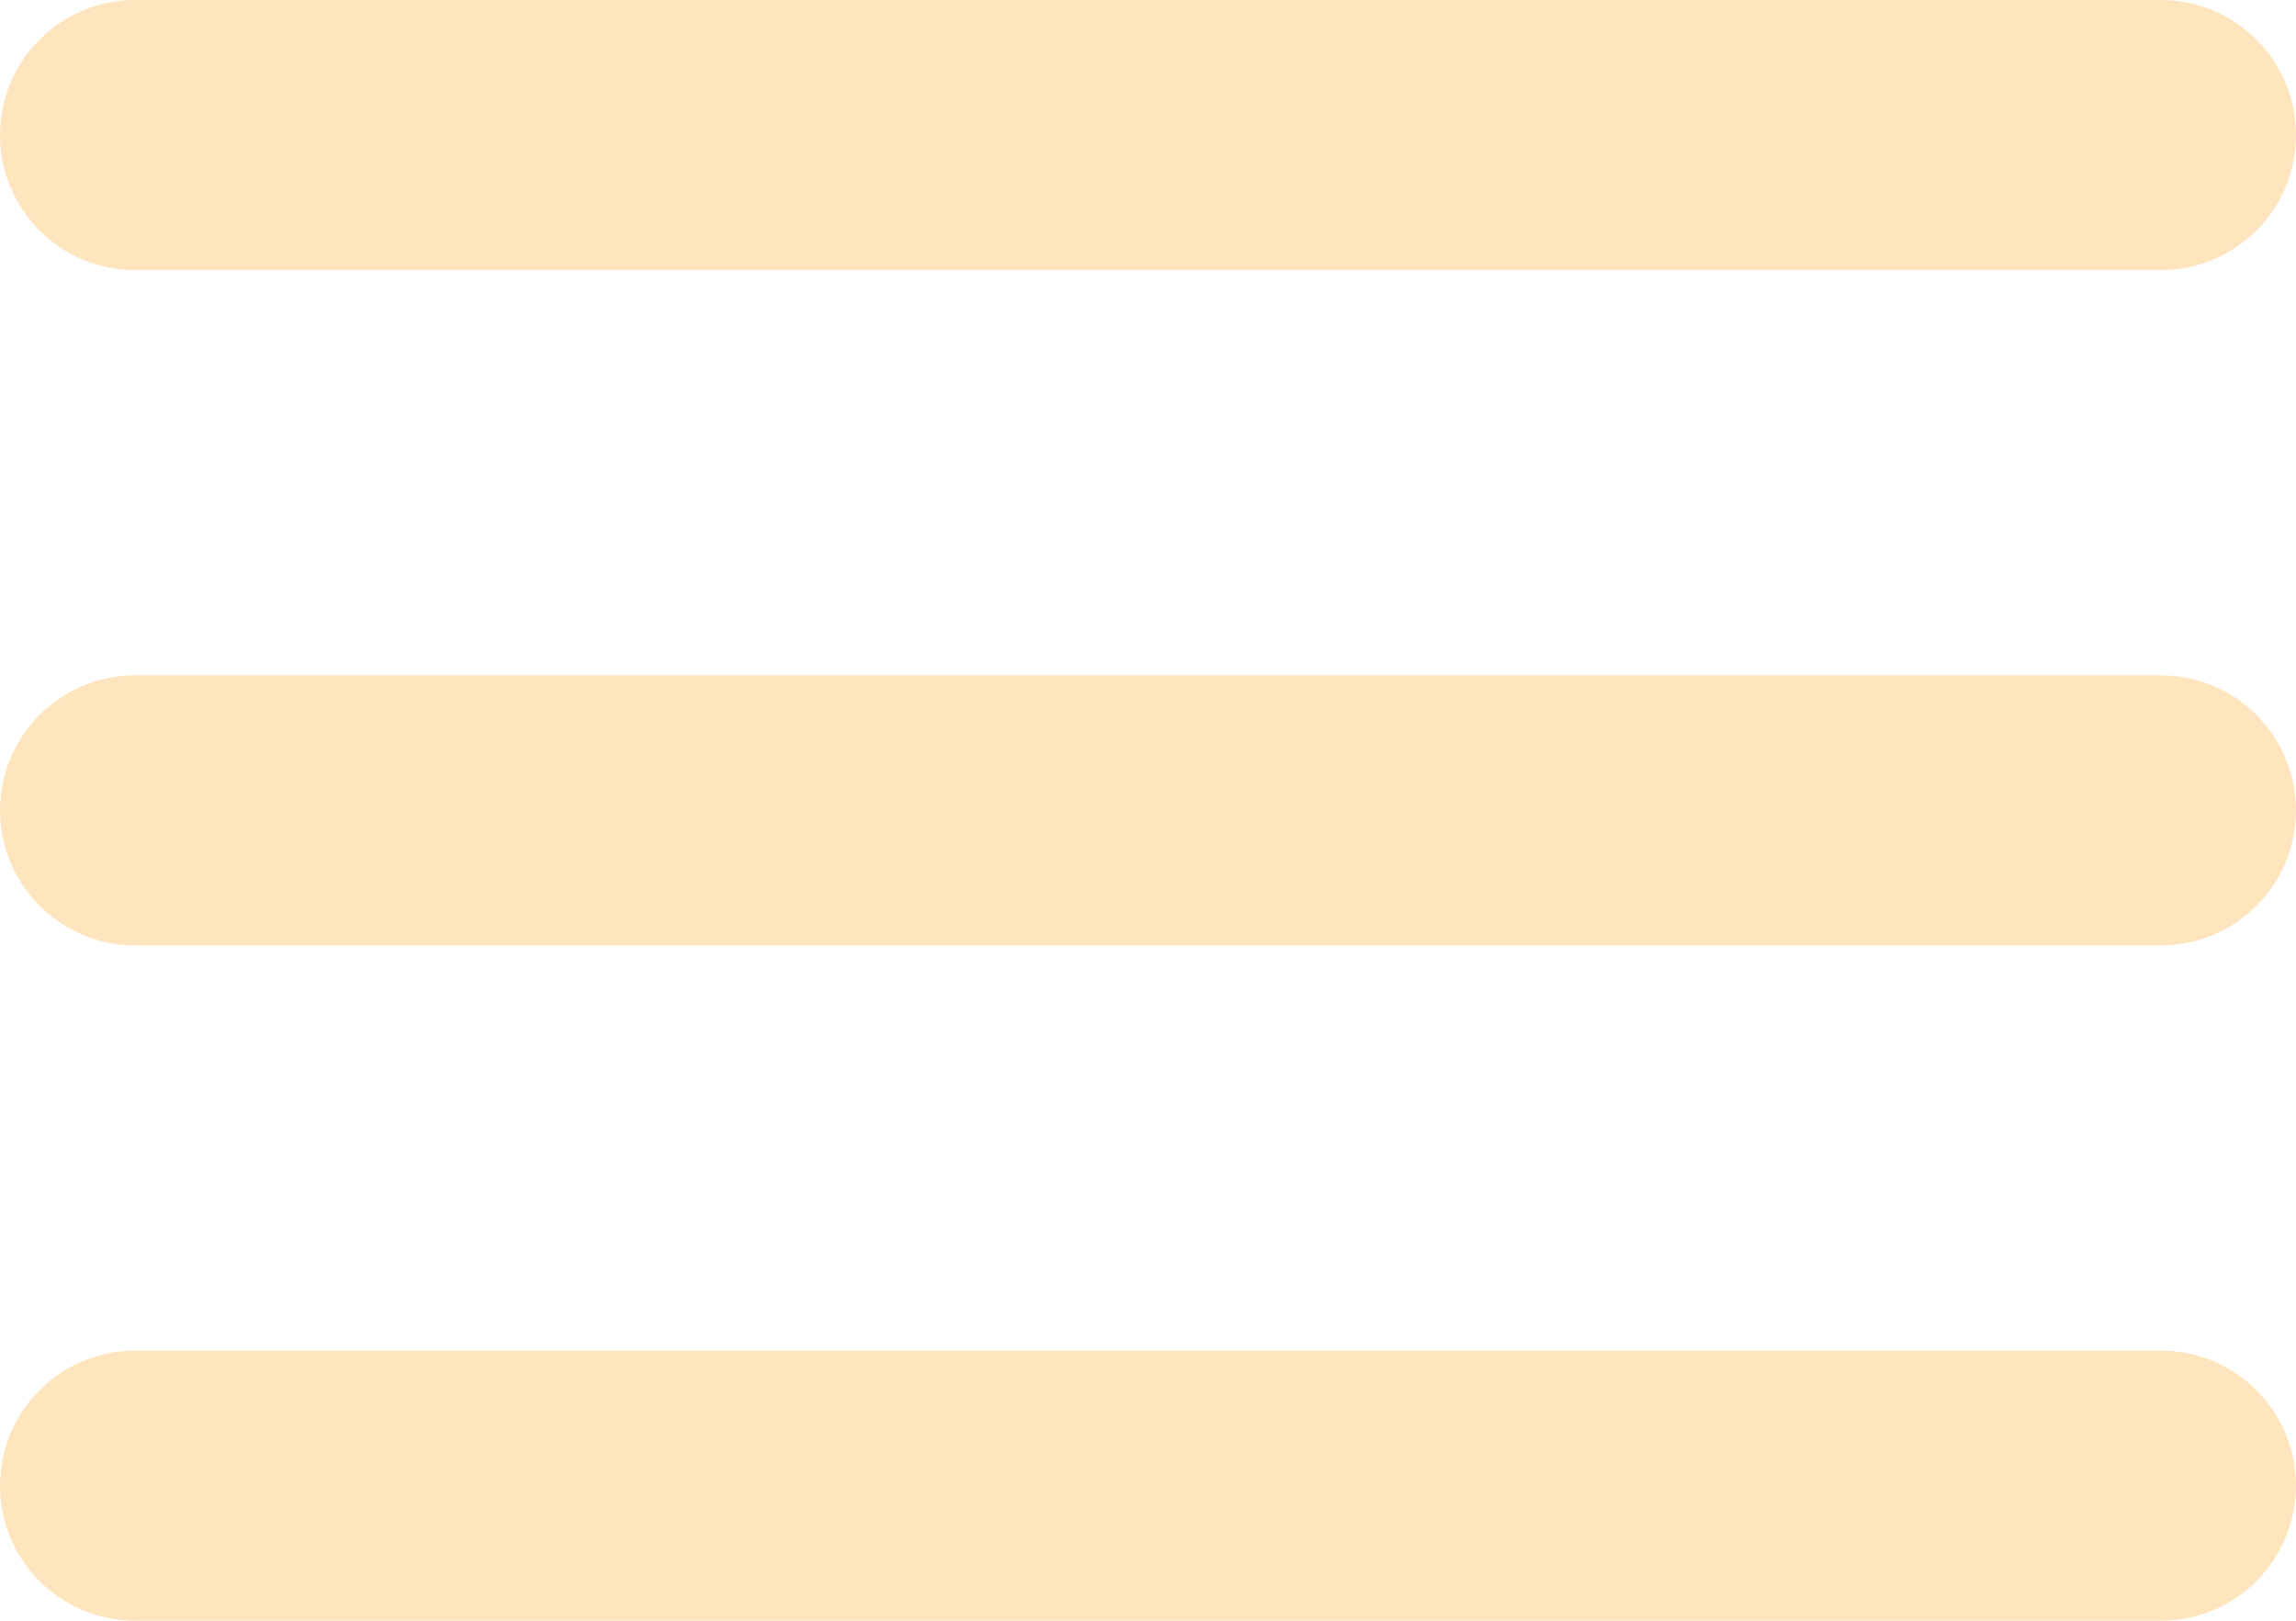
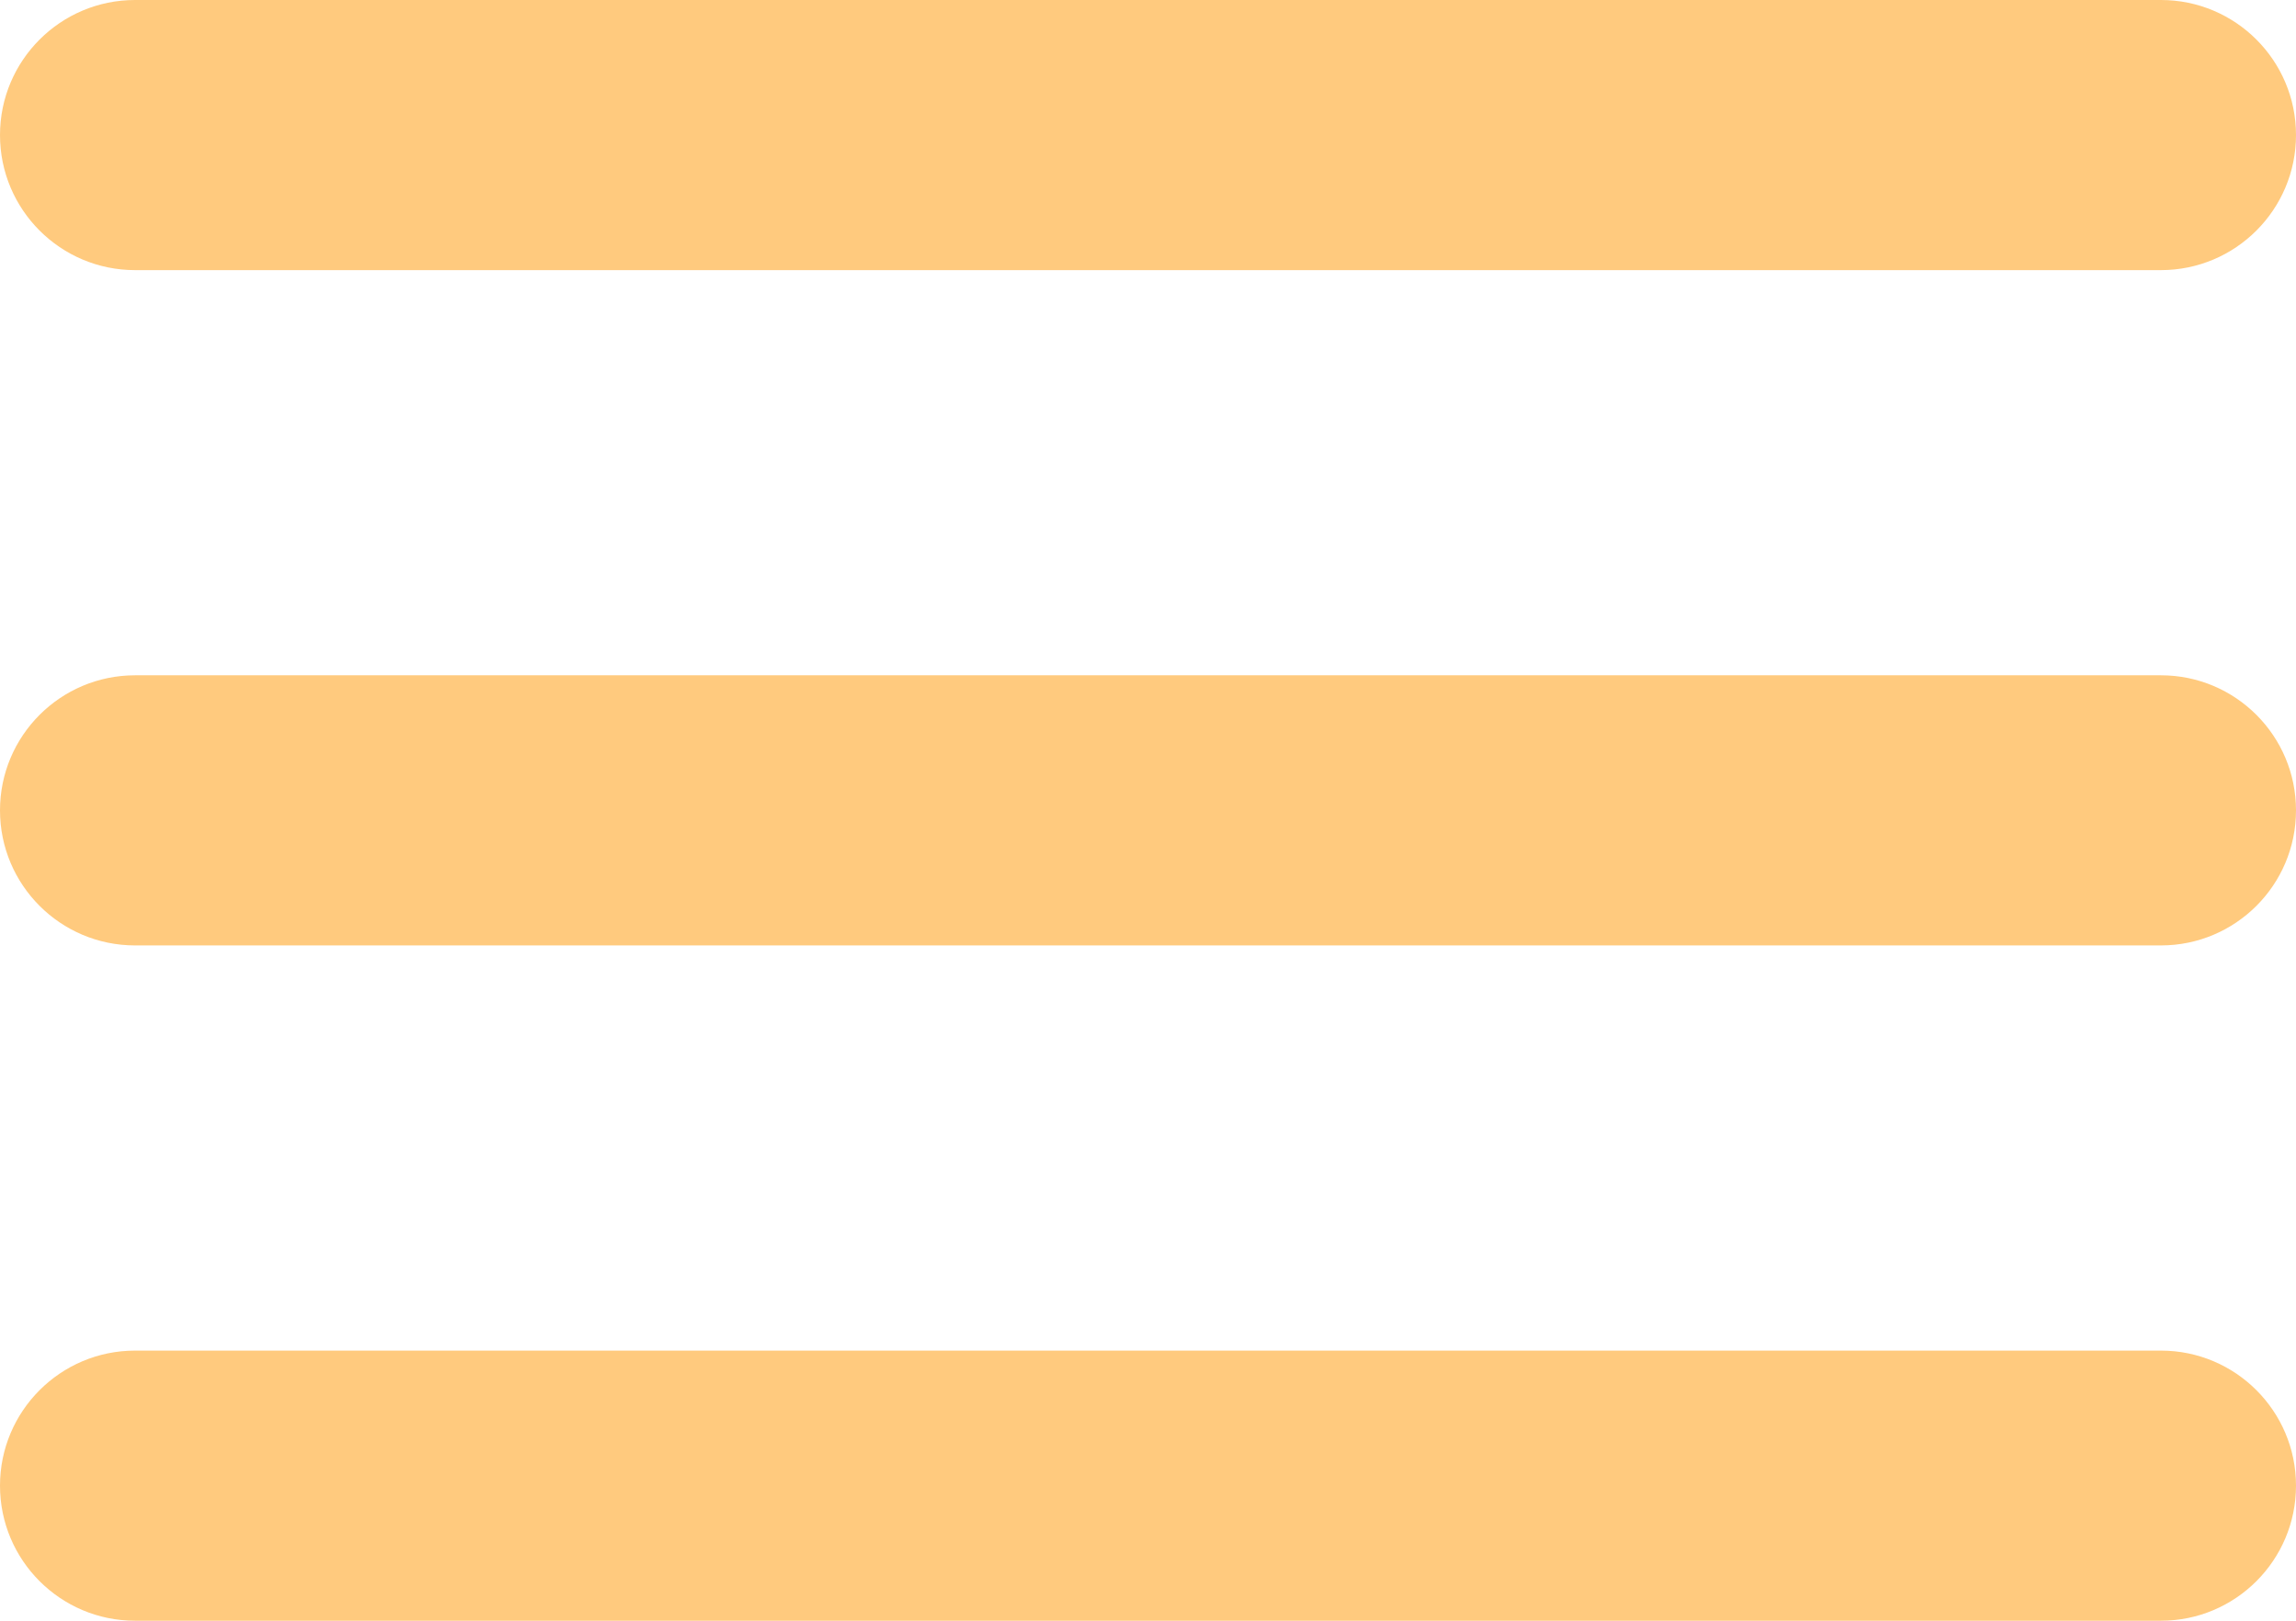
<svg xmlns="http://www.w3.org/2000/svg" width="17" height="12" viewBox="0 0 17 12" fill="none">
-   <path fill-rule="evenodd" clip-rule="evenodd" d="M0 1C0 0.448 0.448 0 1 0H16C16.552 0 17 0.448 17 1C17 1.552 16.552 2 16 2H1C0.448 2 0 1.552 0 1Z" fill="#FEE5BE" />
-   <path fill-rule="evenodd" clip-rule="evenodd" d="M0 6C0 5.448 0.448 5 1 5H16C16.552 5 17 5.448 17 6C17 6.552 16.552 7 16 7H1C0.448 7 0 6.552 0 6Z" fill="#FEE5BE" />
-   <path fill-rule="evenodd" clip-rule="evenodd" d="M0 11C0 10.448 0.448 10 1 10H16C16.552 10 17 10.448 17 11C17 11.552 16.552 12 16 12H1C0.448 12 0 11.552 0 11Z" fill="#FEE5BE" />
+   <path fill-rule="evenodd" clip-rule="evenodd" d="M0 1C0 0.448 0.448 0 1 0H16C16.552 0 17 0.448 17 1C17 1.552 16.552 2 16 2H1C0.448 2 0 1.552 0 1Z" fill="#FFCA7E" />
+   <path fill-rule="evenodd" clip-rule="evenodd" d="M0 6C0 5.448 0.448 5 1 5H16C16.552 5 17 5.448 17 6C17 6.552 16.552 7 16 7H1C0.448 7 0 6.552 0 6Z" fill="#FFCA7E" />
+   <path fill-rule="evenodd" clip-rule="evenodd" d="M0 11C0 10.448 0.448 10 1 10H16C16.552 10 17 10.448 17 11C17 11.552 16.552 12 16 12H1C0.448 12 0 11.552 0 11Z" fill="#FFCA7E" />
</svg>
